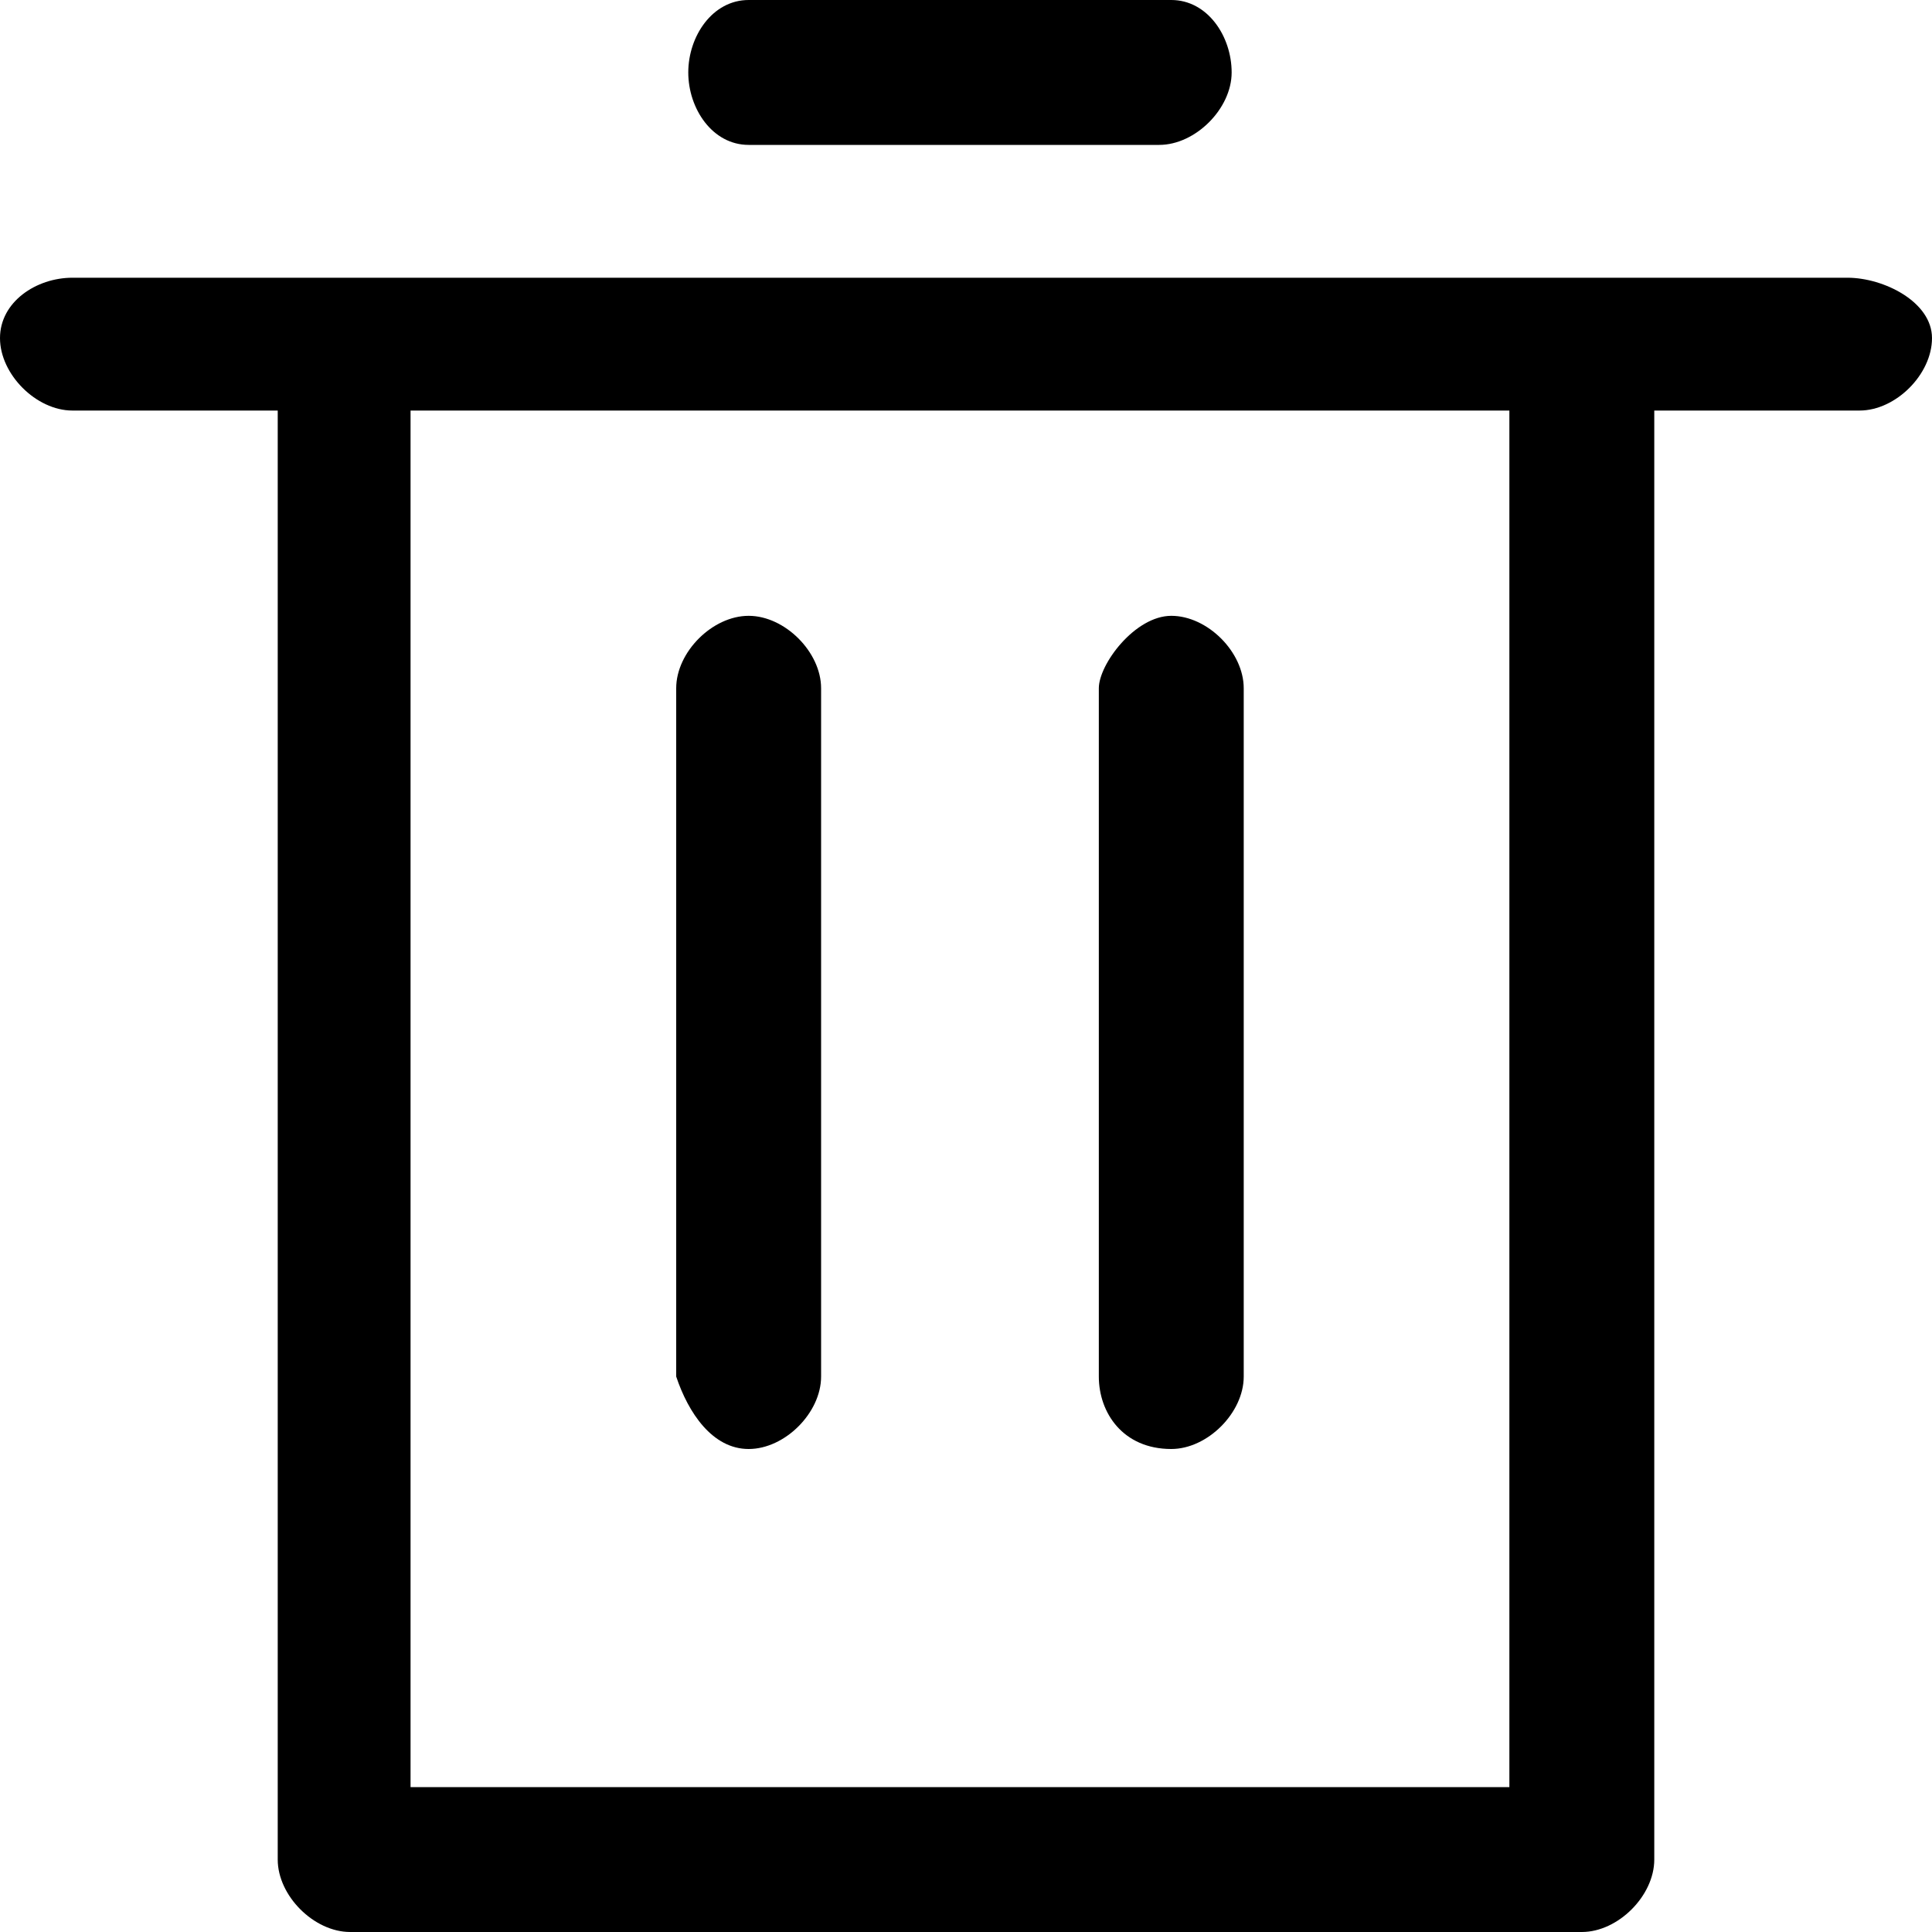
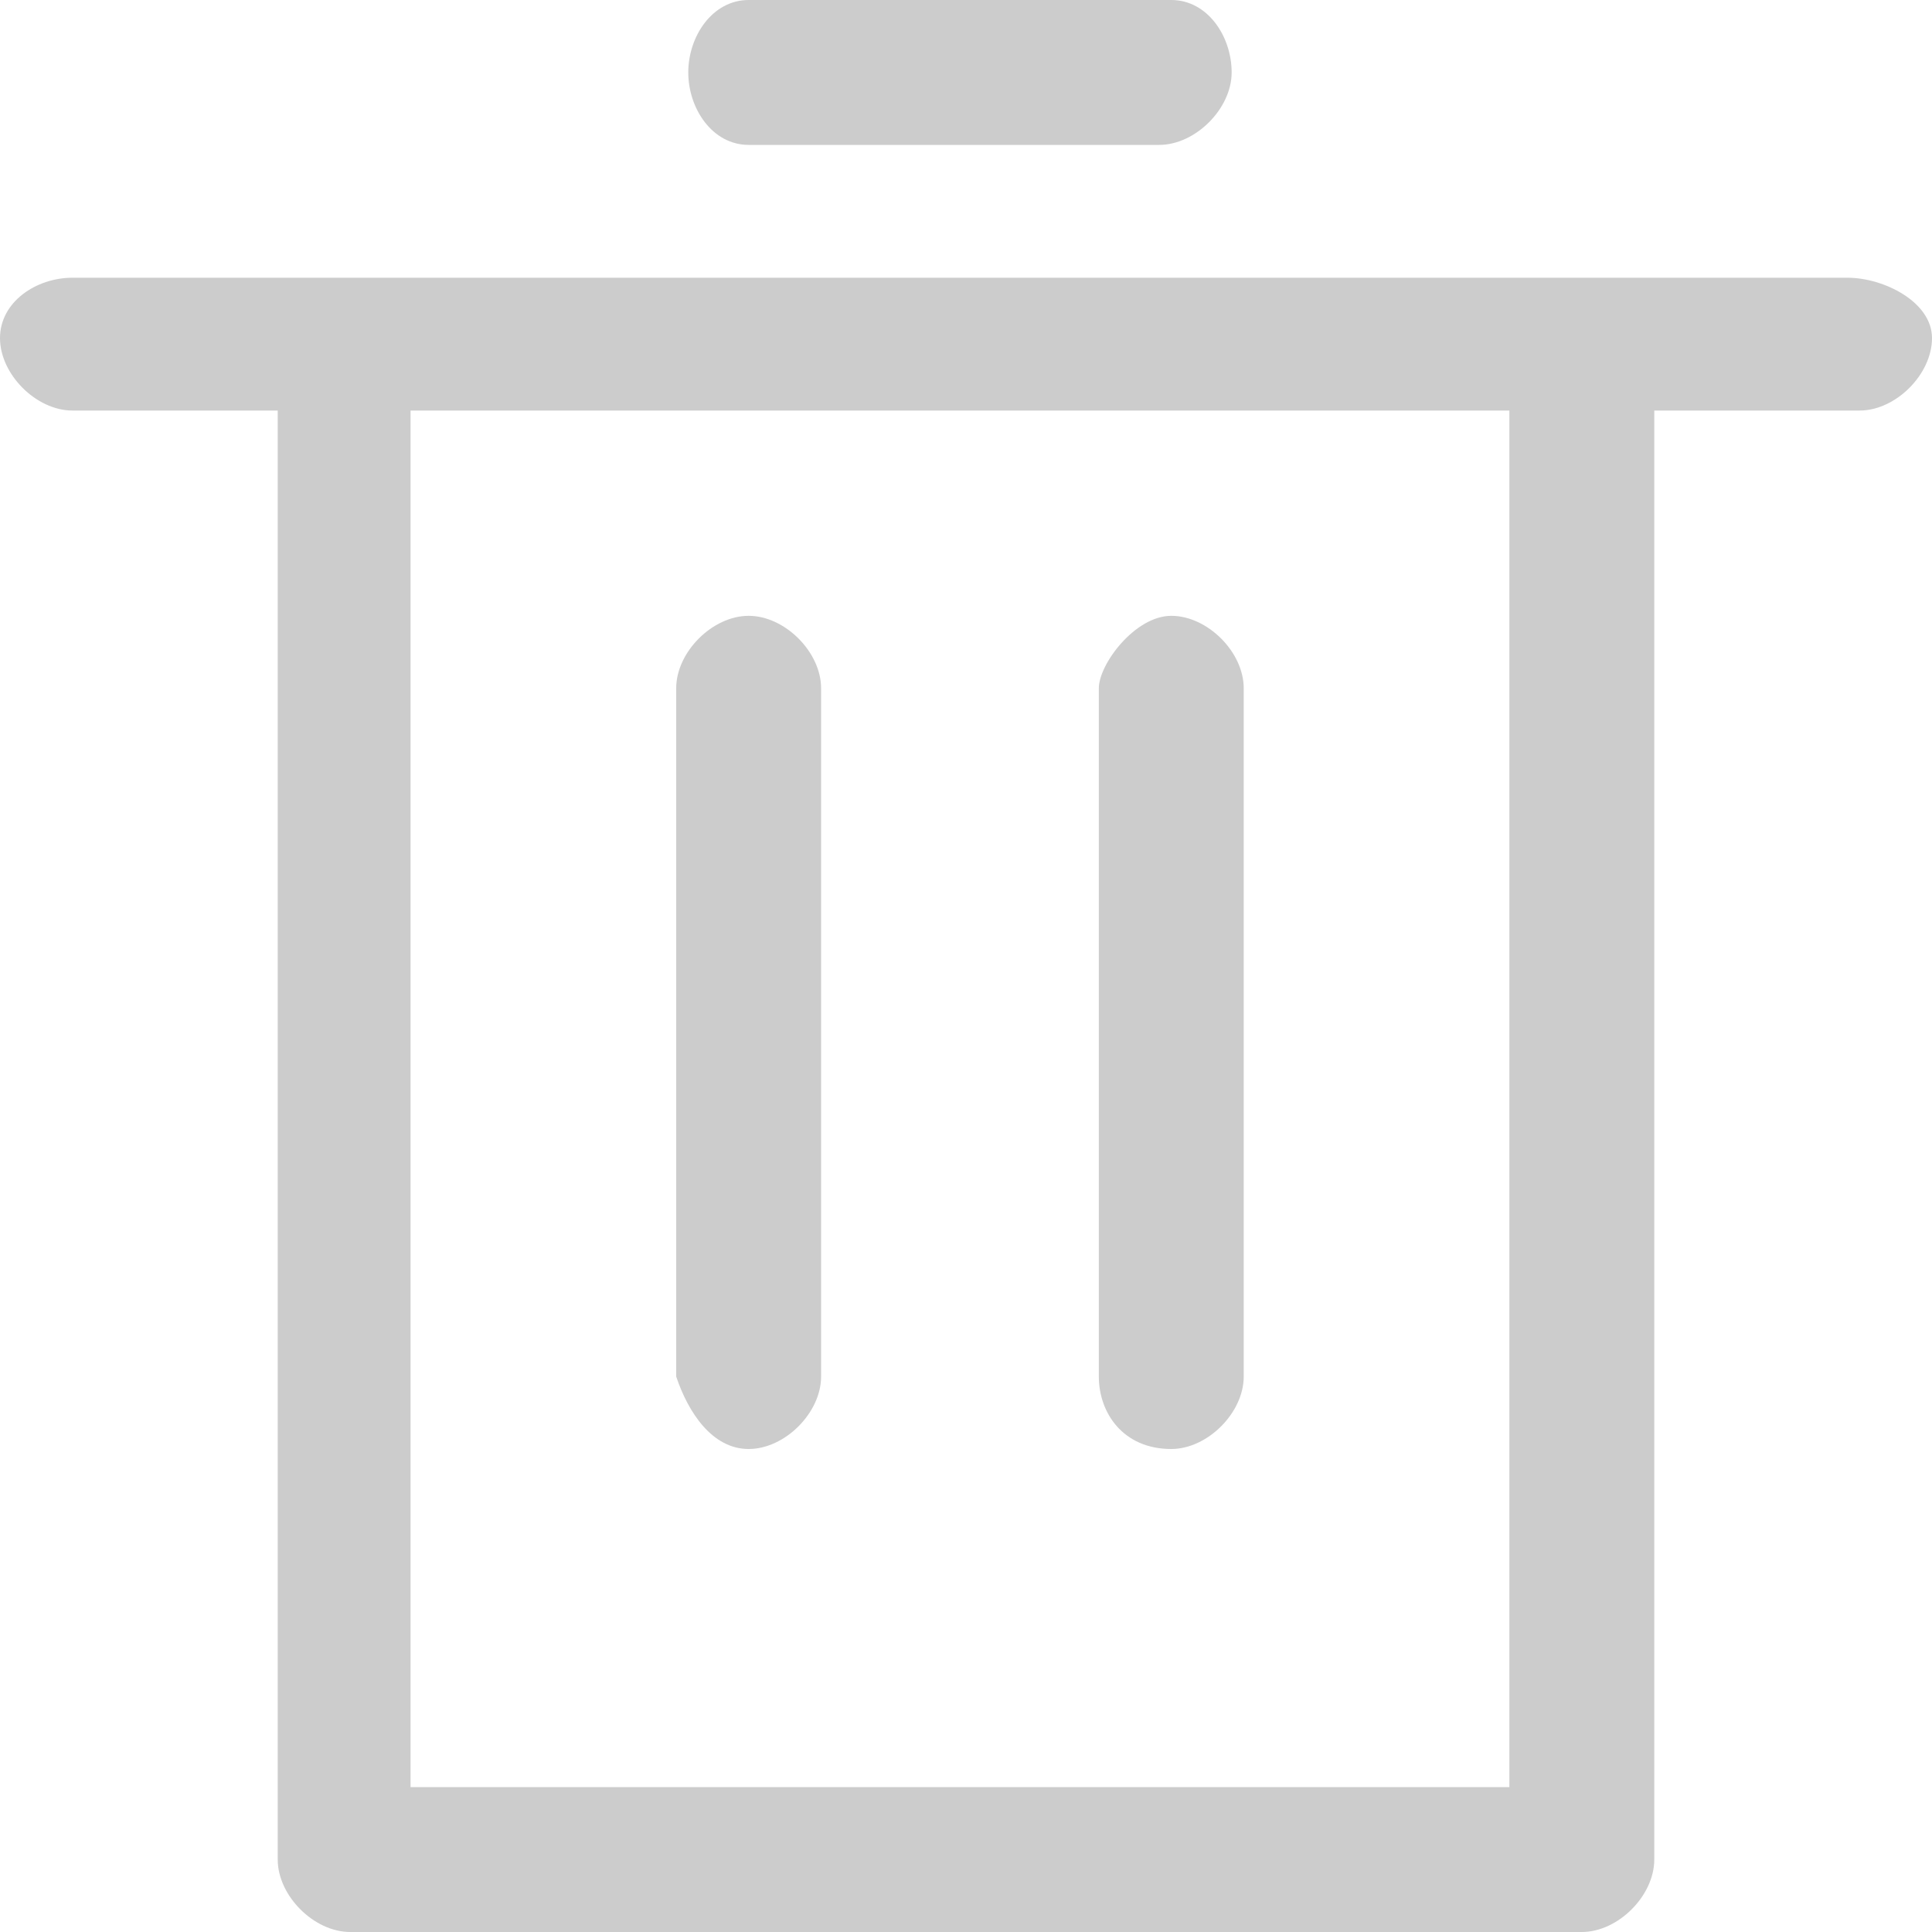
- <svg xmlns="http://www.w3.org/2000/svg" width="16" height="16" fill="none">
-   <path d="M15.3 2.3H.6c-.3 0-.6.2-.6.5s.3.6.6.6h1.7v12c0 .3.3.6.6.6h10.2c.3 0 .6-.3.6-.6v-12h1.7c.3 0 .6-.3.6-.6s-.4-.5-.7-.5Zm-2.8 12.5H3.4V3.4h9.1v11.4ZM6.2 1.2h3.4c.3 0 .6-.3.6-.6S10 0 9.7 0H6.2c-.3 0-.5.3-.5.6s.2.6.5.6Z" fill="#000" />
-   <path d="M6.2 12c.3 0 .6-.3.6-.6V5.7c0-.3-.3-.6-.6-.6s-.6.3-.6.6v5.7c.1.3.3.6.6.6ZM9.7 12c.3 0 .6-.3.6-.6V5.7c0-.3-.3-.6-.6-.6s-.6.4-.6.6v5.7c0 .3.2.6.6.6Z" fill="#000" />
+ <svg xmlns="http://www.w3.org/2000/svg" width="16" height="16" viewBox="0 0 16 16" fill="none">
+   <g opacity="0.2">
+     <path d="M15.3 2.3H13.1H2.8H0.6C0.3 2.3 0 2.5 0 2.8C0 3.1 0.3 3.4 0.6 3.4H2.3V15.4C2.3 15.7 2.6 16 2.9 16H13.1C13.4 16 13.7 15.7 13.7 15.4V3.4H15.4C15.7 3.4 16 3.1 16 2.8C16 2.5 15.6 2.3 15.3 2.3ZM12.5 14.8H3.4V3.4H12.5V14.8Z" fill="black" />
+     <path d="M6.2 1.2H9.6C9.9 1.2 10.2 0.9 10.2 0.6C10.2 0.3 10 0 9.7 0H6.2C5.9 0 5.7 0.3 5.7 0.6C5.7 0.9 5.9 1.2 6.2 1.2Z" fill="black" />
+     <path d="M6.2 12C6.5 12 6.8 11.7 6.8 11.4V5.7C6.8 5.4 6.5 5.1 6.2 5.1C5.9 5.1 5.6 5.4 5.6 5.7V11.4C5.7 11.7 5.9 12 6.2 12Z" fill="black" />
+     <path d="M9.7 12C10 12 10.3 11.7 10.3 11.4V5.7C10.3 5.4 10 5.1 9.7 5.1C9.4 5.1 9.1 5.5 9.1 5.7V11.4C9.1 11.7 9.3 12 9.7 12Z" fill="black" />
+   </g>
</svg>
